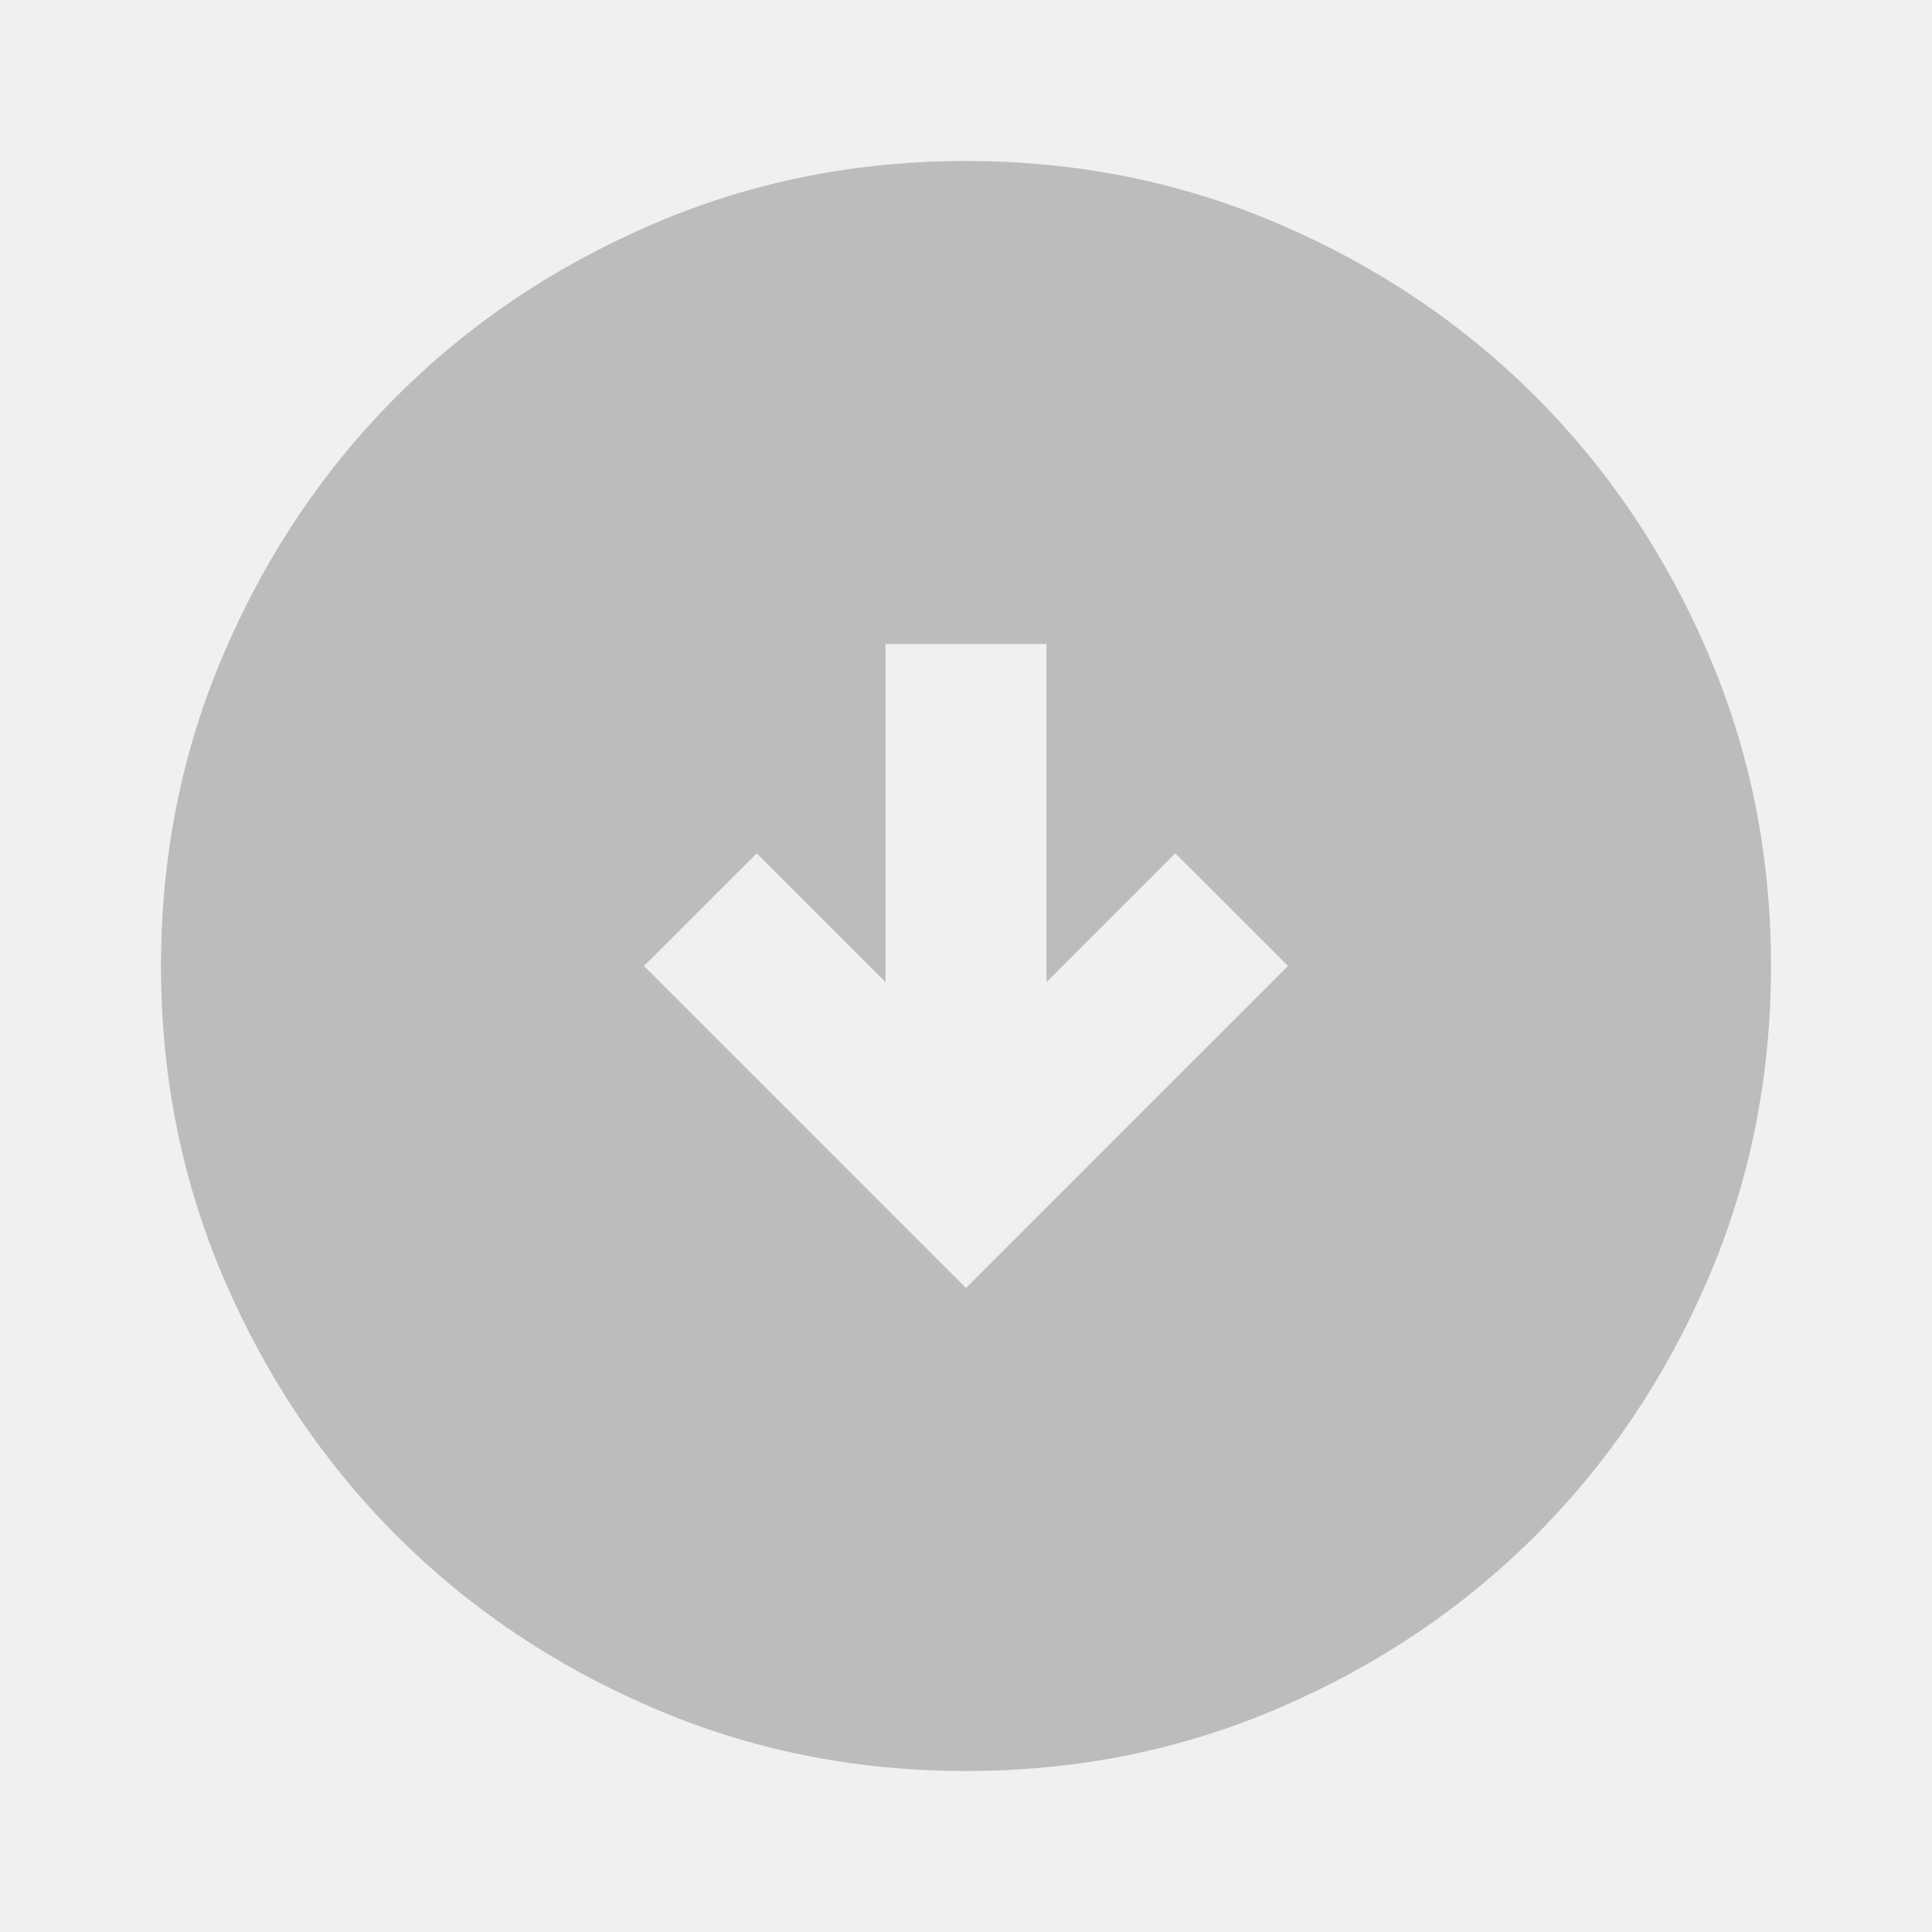
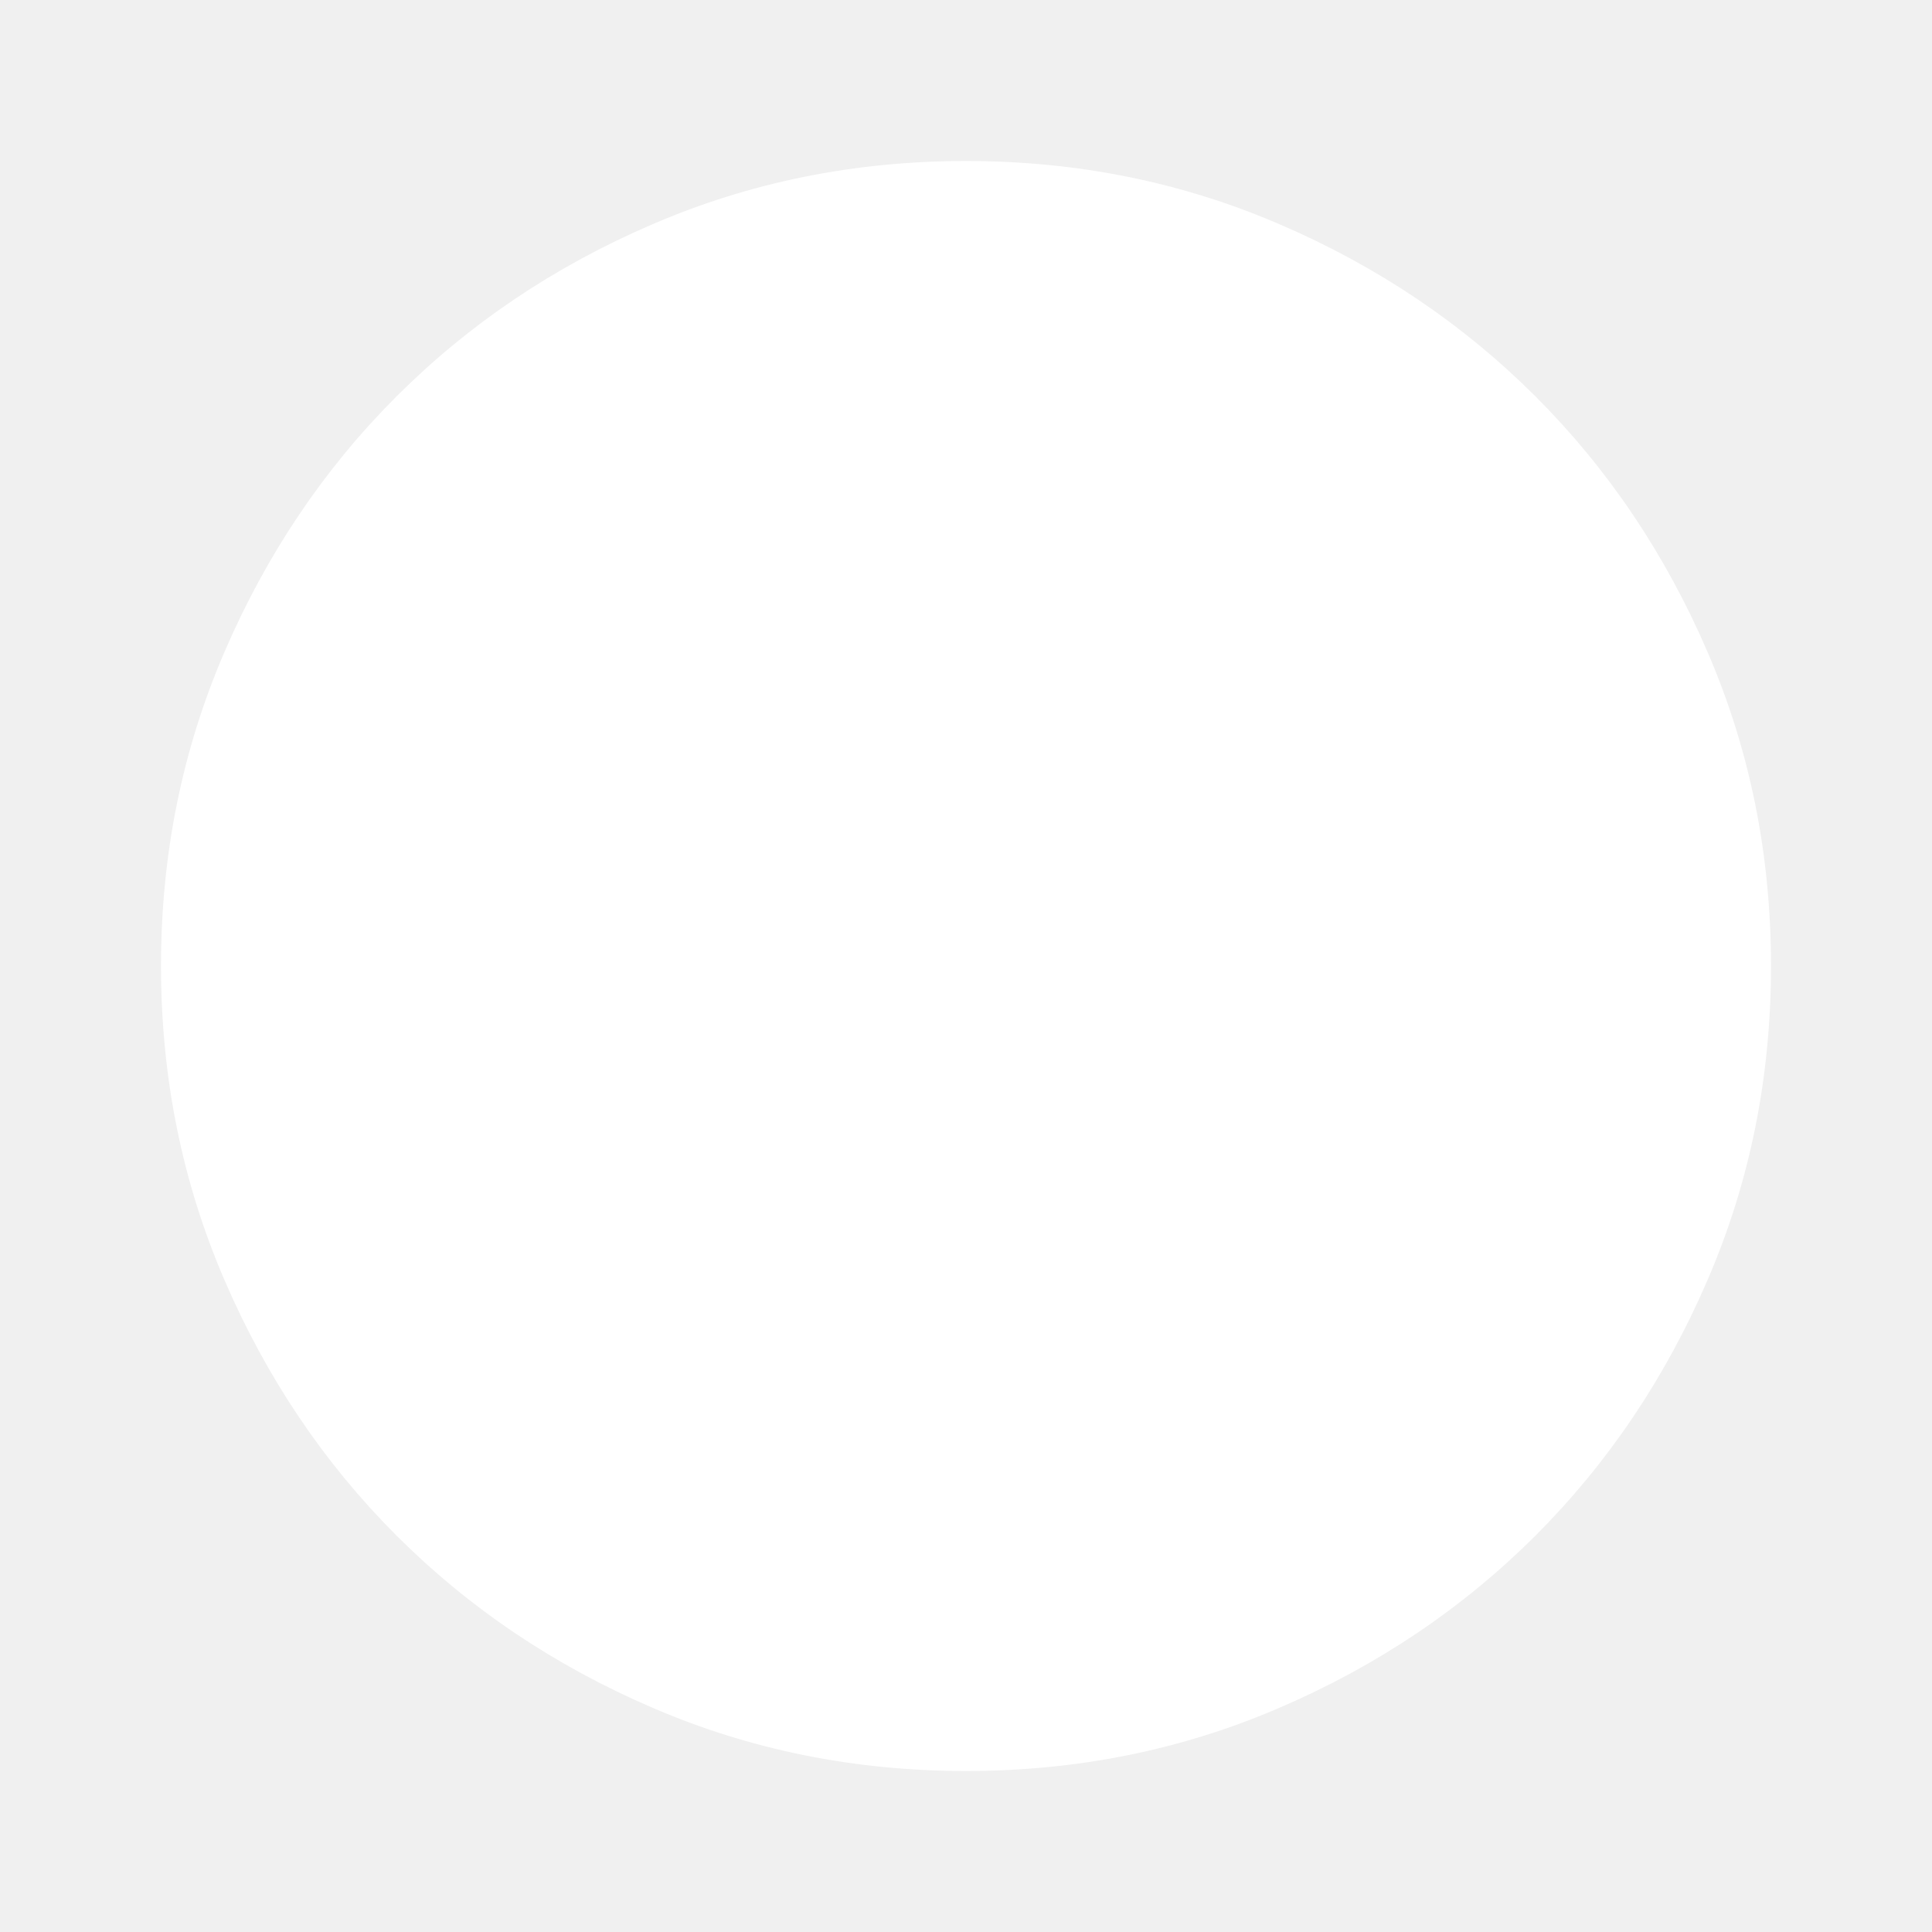
<svg xmlns="http://www.w3.org/2000/svg" width="24" height="24" viewBox="0 0 24 24" fill="none">
-   <mask id="mask0_487_4853" style="mask-type:alpha" maskUnits="userSpaceOnUse" x="0" y="0" width="24" height="24">
-     <rect width="24" height="24" fill="#D9D9D9" />
-   </mask>
-   <g mask="url(#mask0_487_4853)">
-     <path d="M12 16L16 12L14.6 10.6L13 12.2V8H11V12.2L9.4 10.6L8 12L12 16ZM12 22C10.617 22 9.317 21.738 8.1 21.212C6.883 20.688 5.825 19.975 4.925 19.075C4.025 18.175 3.312 17.117 2.788 15.9C2.263 14.683 2 13.383 2 12C2 10.617 2.263 9.317 2.788 8.1C3.312 6.883 4.025 5.825 4.925 4.925C5.825 4.025 6.883 3.312 8.1 2.788C9.317 2.263 10.617 2 12 2C13.383 2 14.683 2.263 15.9 2.788C17.117 3.312 18.175 4.025 19.075 4.925C19.975 5.825 20.688 6.883 21.212 8.1C21.738 9.317 22 10.617 22 12C22 13.383 21.738 14.683 21.212 15.9C20.688 17.117 19.975 18.175 19.075 19.075C18.175 19.975 17.117 20.688 15.9 21.212C14.683 21.738 13.383 22 12 22Z" fill="#BCBCBC" />
-   </g>
+   <path d="M12 16L16 12L14.6 10.6L13 12.2V8H11V12.2L9.4 10.6L8 12L12 16Z" fill="white" />
+   <path d="M12 22C10.617 22 9.317 21.738 8.1 21.212C6.883 20.688 5.825 19.975 4.925 19.075C4.025 18.175 3.312 17.117 2.788 15.9C2.263 14.683 2 13.383 2 12C2 10.617 2.263 9.317 2.788 8.1C3.312 6.883 4.025 5.825 4.925 4.925C5.825 4.025 6.883 3.312 8.1 2.788C9.317 2.263 10.617 2 12 2C13.383 2 14.683 2.263 15.9 2.788C17.117 3.312 18.175 4.025 19.075 4.925C19.975 5.825 20.688 6.883 21.212 8.1C21.738 9.317 22 10.617 22 12C22 13.383 21.738 14.683 21.212 15.9C20.688 17.117 19.975 18.175 19.075 19.075C18.175 19.975 17.117 20.688 15.9 21.212C14.683 21.738 13.383 22 12 22Z" fill="white" />
</svg>
